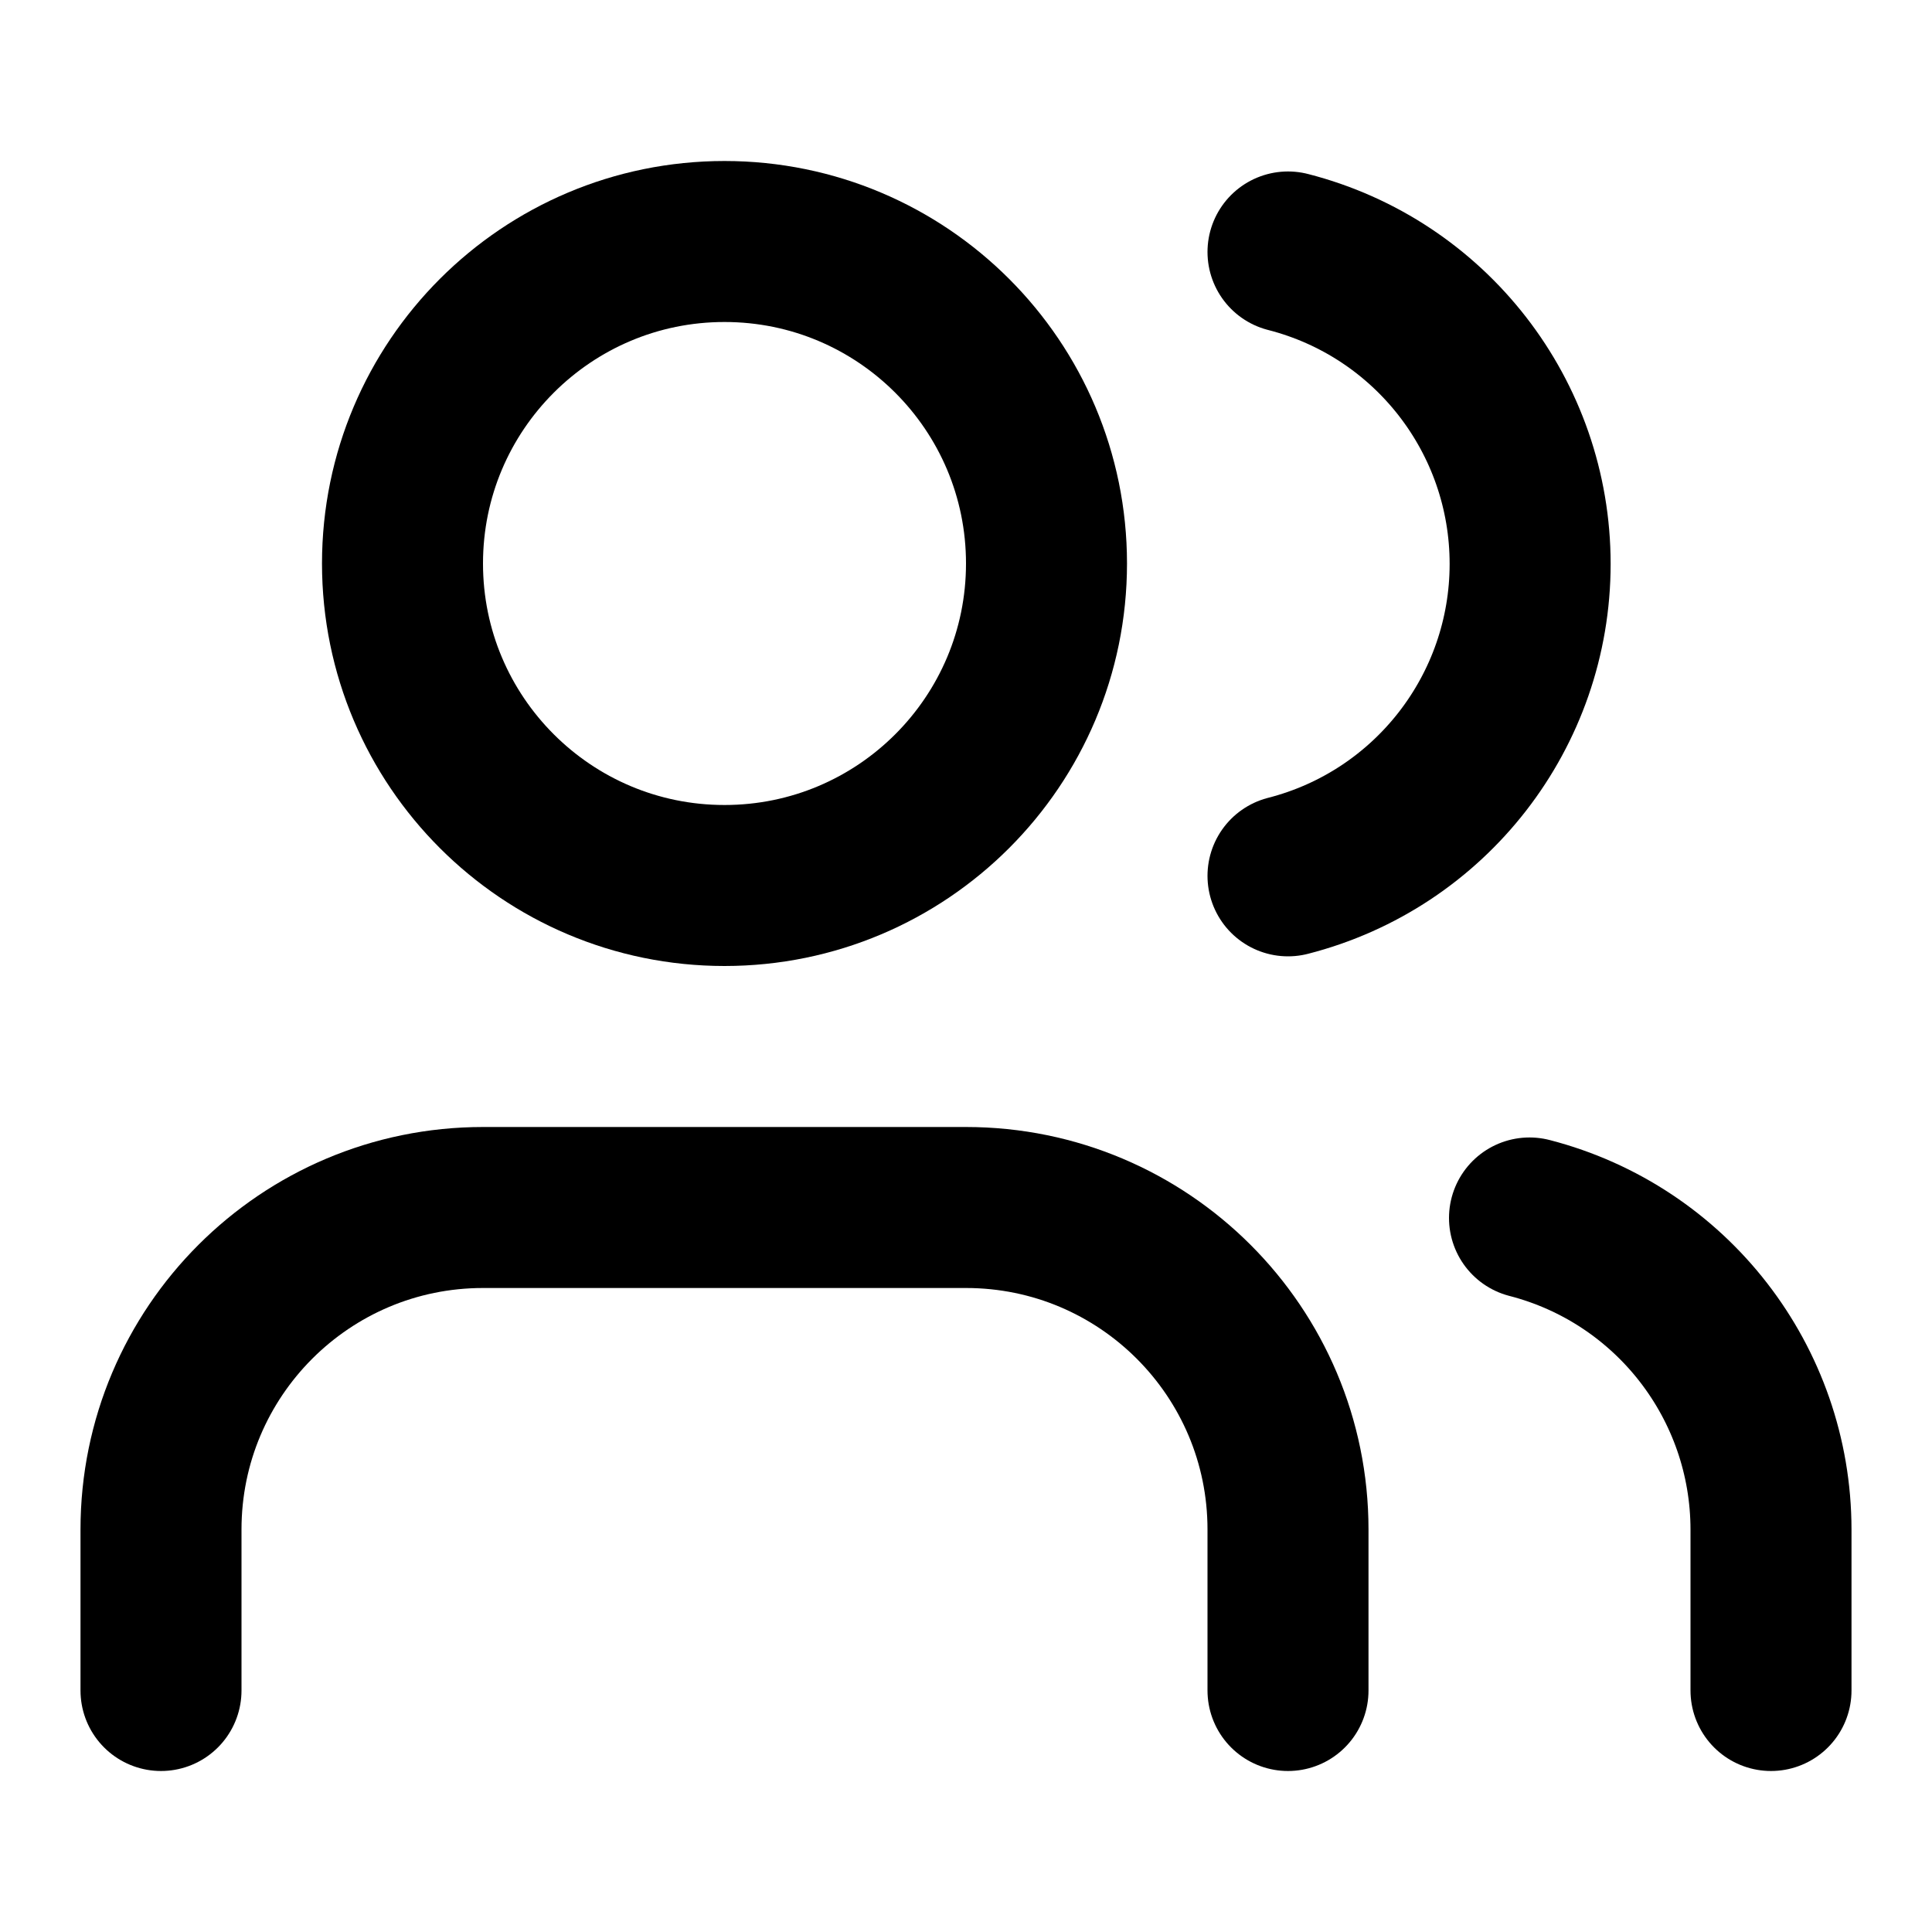
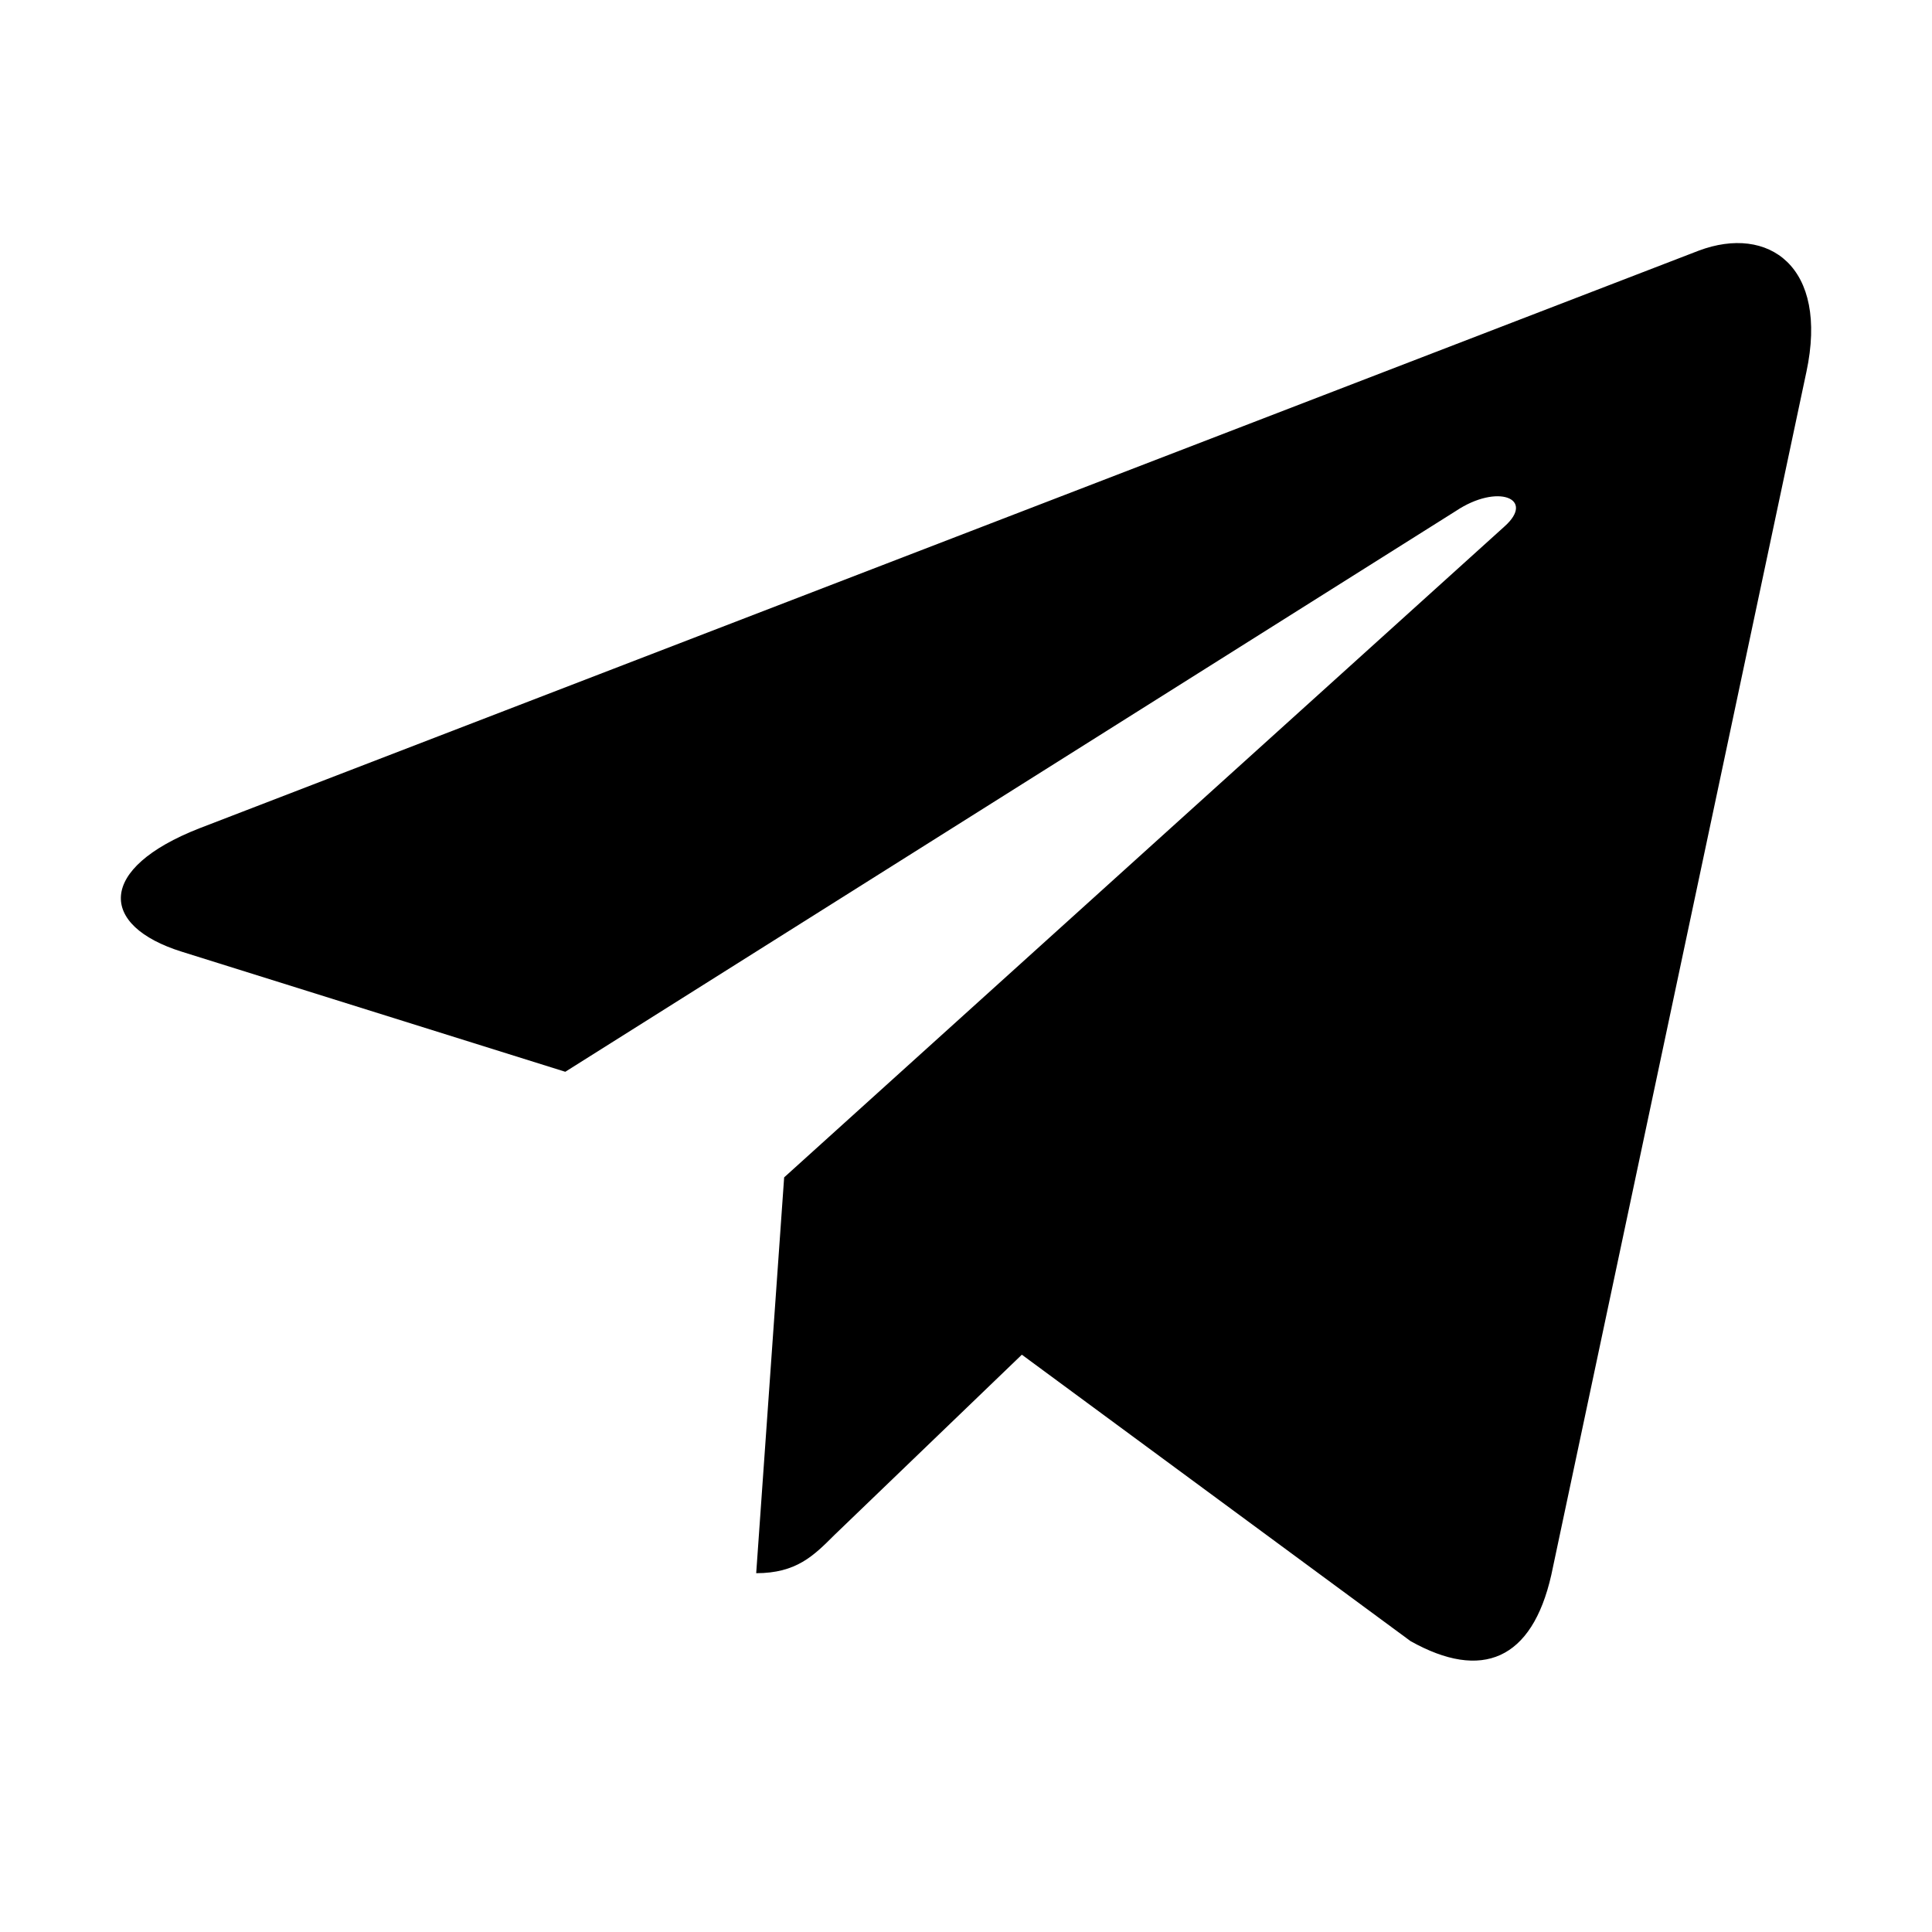
- <svg xmlns="http://www.w3.org/2000/svg" width="24" height="24" viewBox="0 0 24 24" fill="none" stroke="currentColor" stroke-width="2" stroke-linecap="round" stroke-linejoin="round">
-   <path d="M16 21v-2a4 4 0 0 0-4-4H6a4 4 0 0 0-4 4v2" />
-   <circle cx="9" cy="7" r="4" />
-   <path d="M22 21v-2a4 4 0 0 0-3-3.87" />
-   <path d="M16 3.13a4 4 0 0 1 0 7.75" />
+ <svg xmlns="http://www.w3.org/2000/svg" width="32" height="32" viewBox="0 0 32 32">
+   <path d="M29.919 6.163l-4.225 19.925c-0.319 1.406-1.15 1.756-2.331 1.094l-6.438-4.744-3.106 2.988c-0.344 0.344-0.631 0.631-1.294 0.631l0.463-6.556 11.931-10.781c0.519-0.462-0.113-0.719-0.806-0.256l-14.75 9.288-6.35-1.988c-1.381-0.431-1.406-1.381 0.288-2.044l24.837-9.569c1.15-0.431 2.156 0.256 1.781 2.013z" />
</svg>
